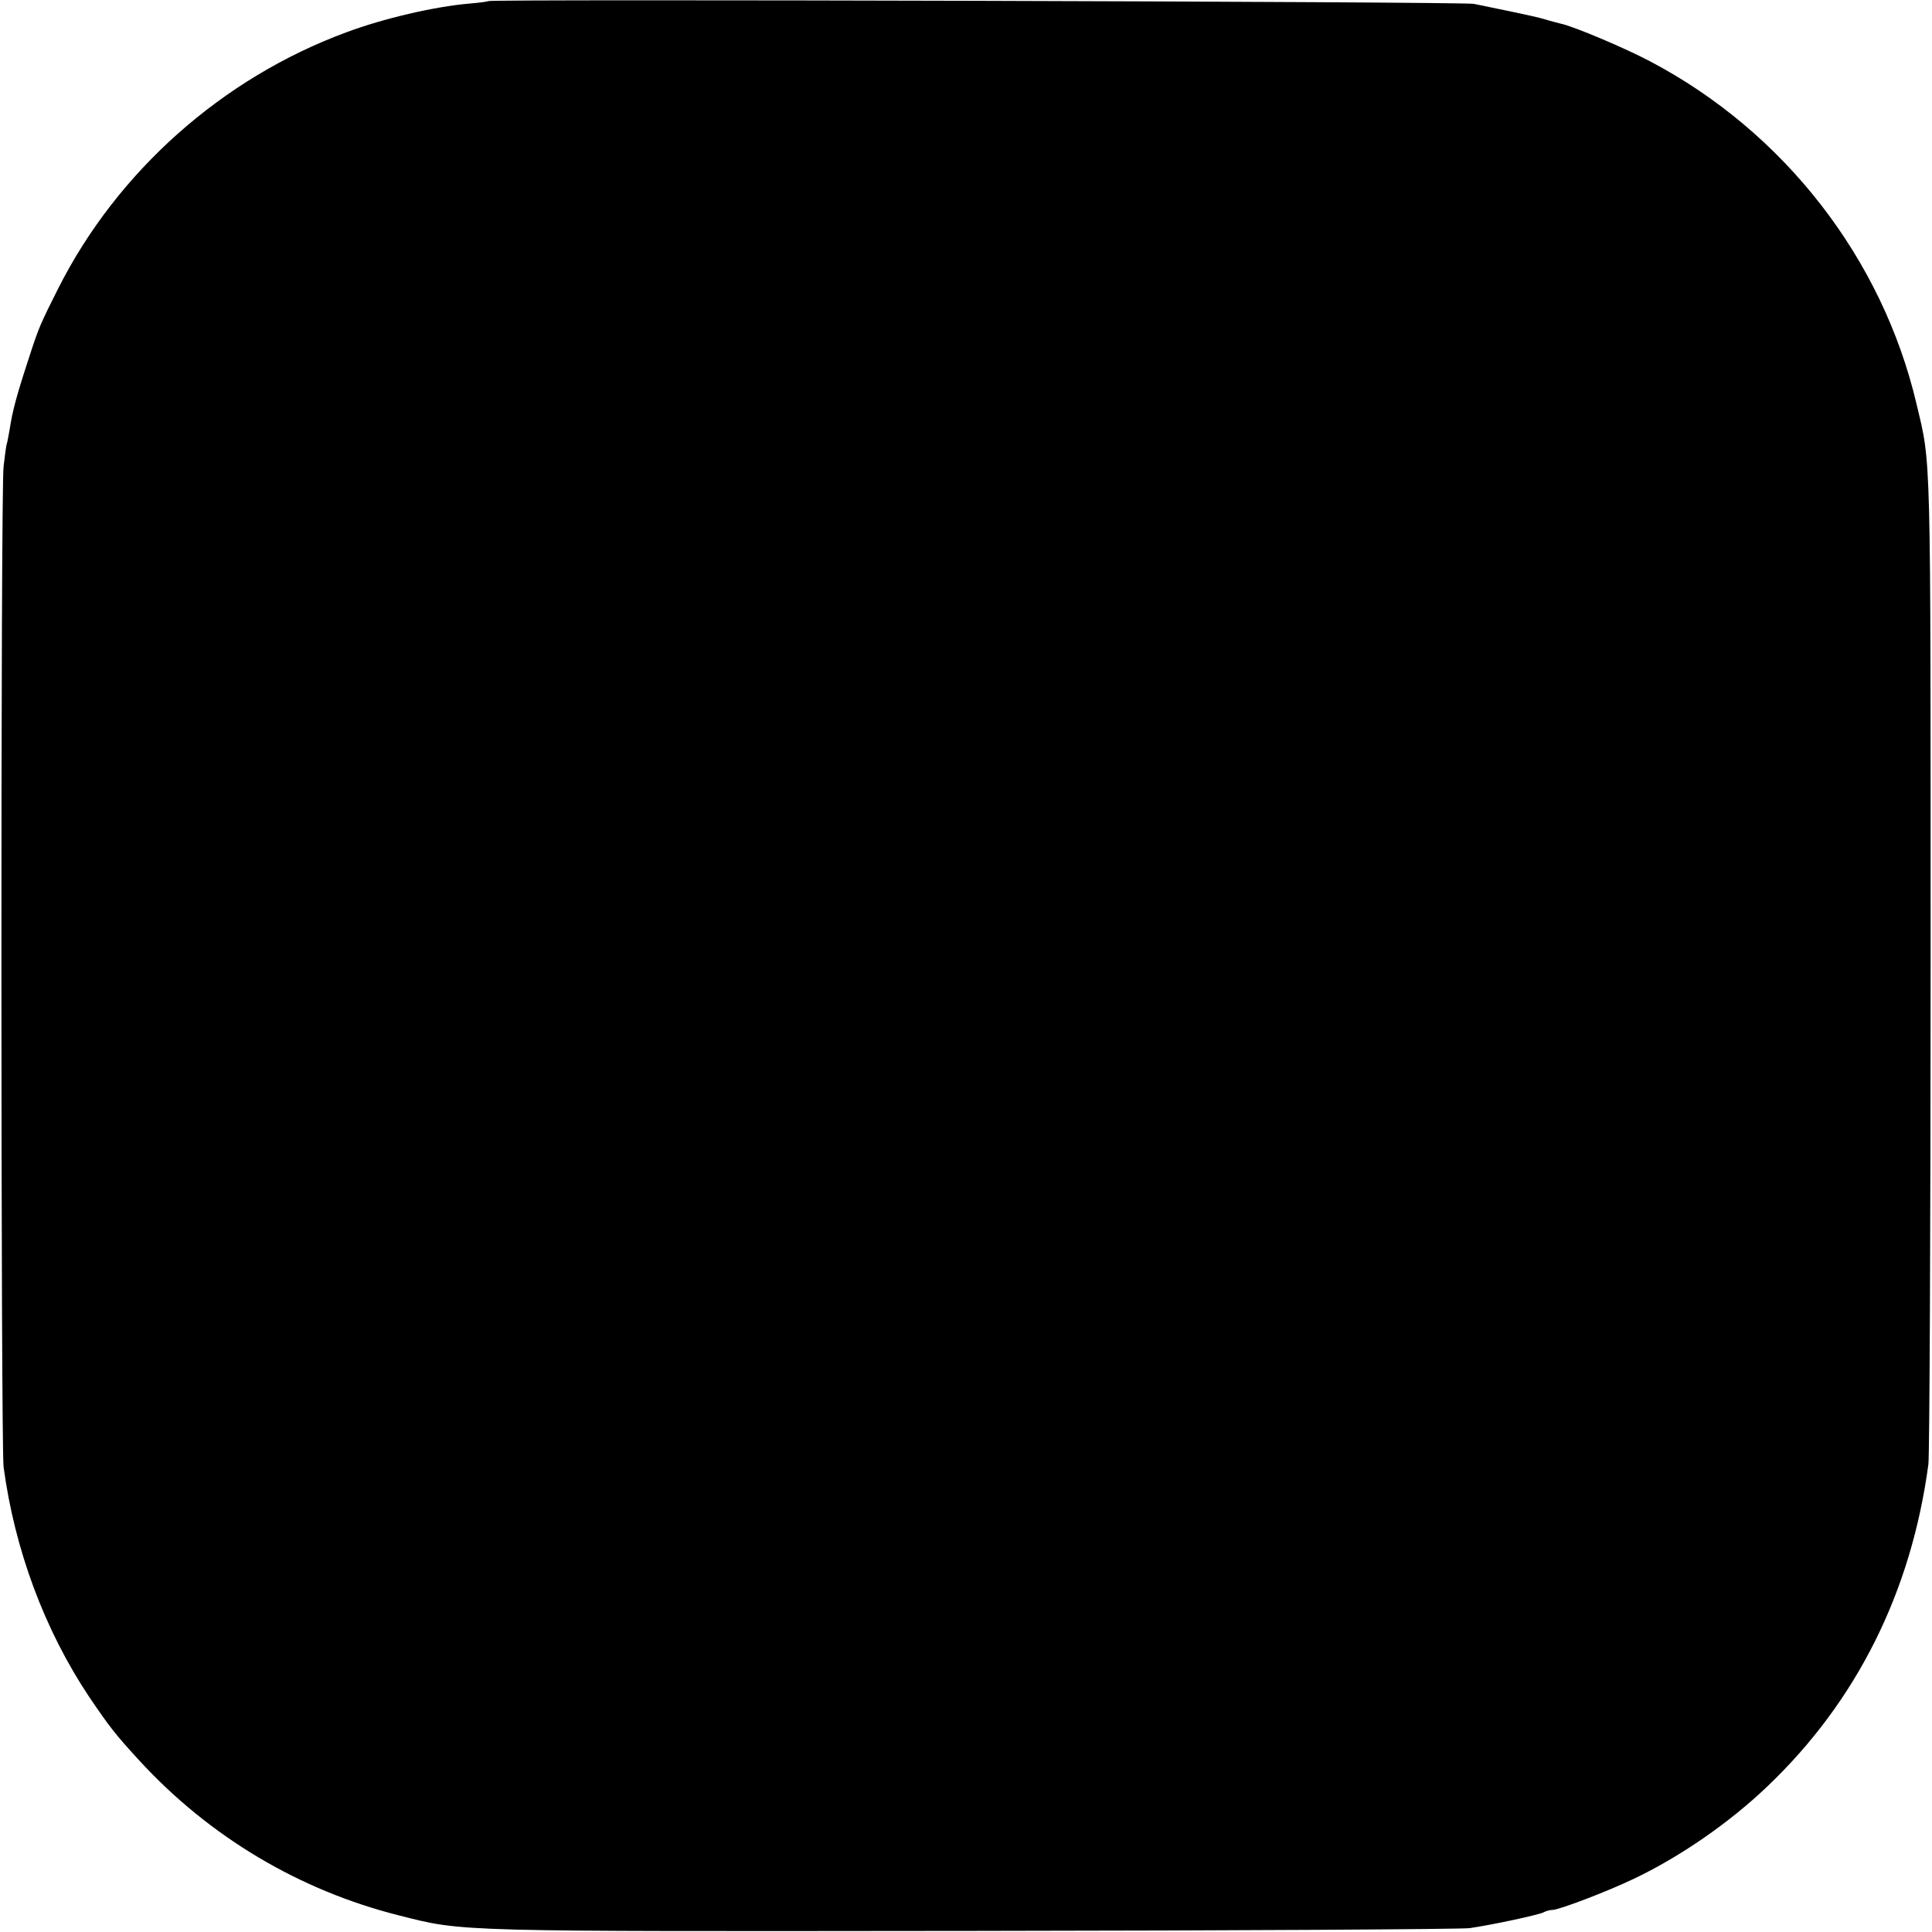
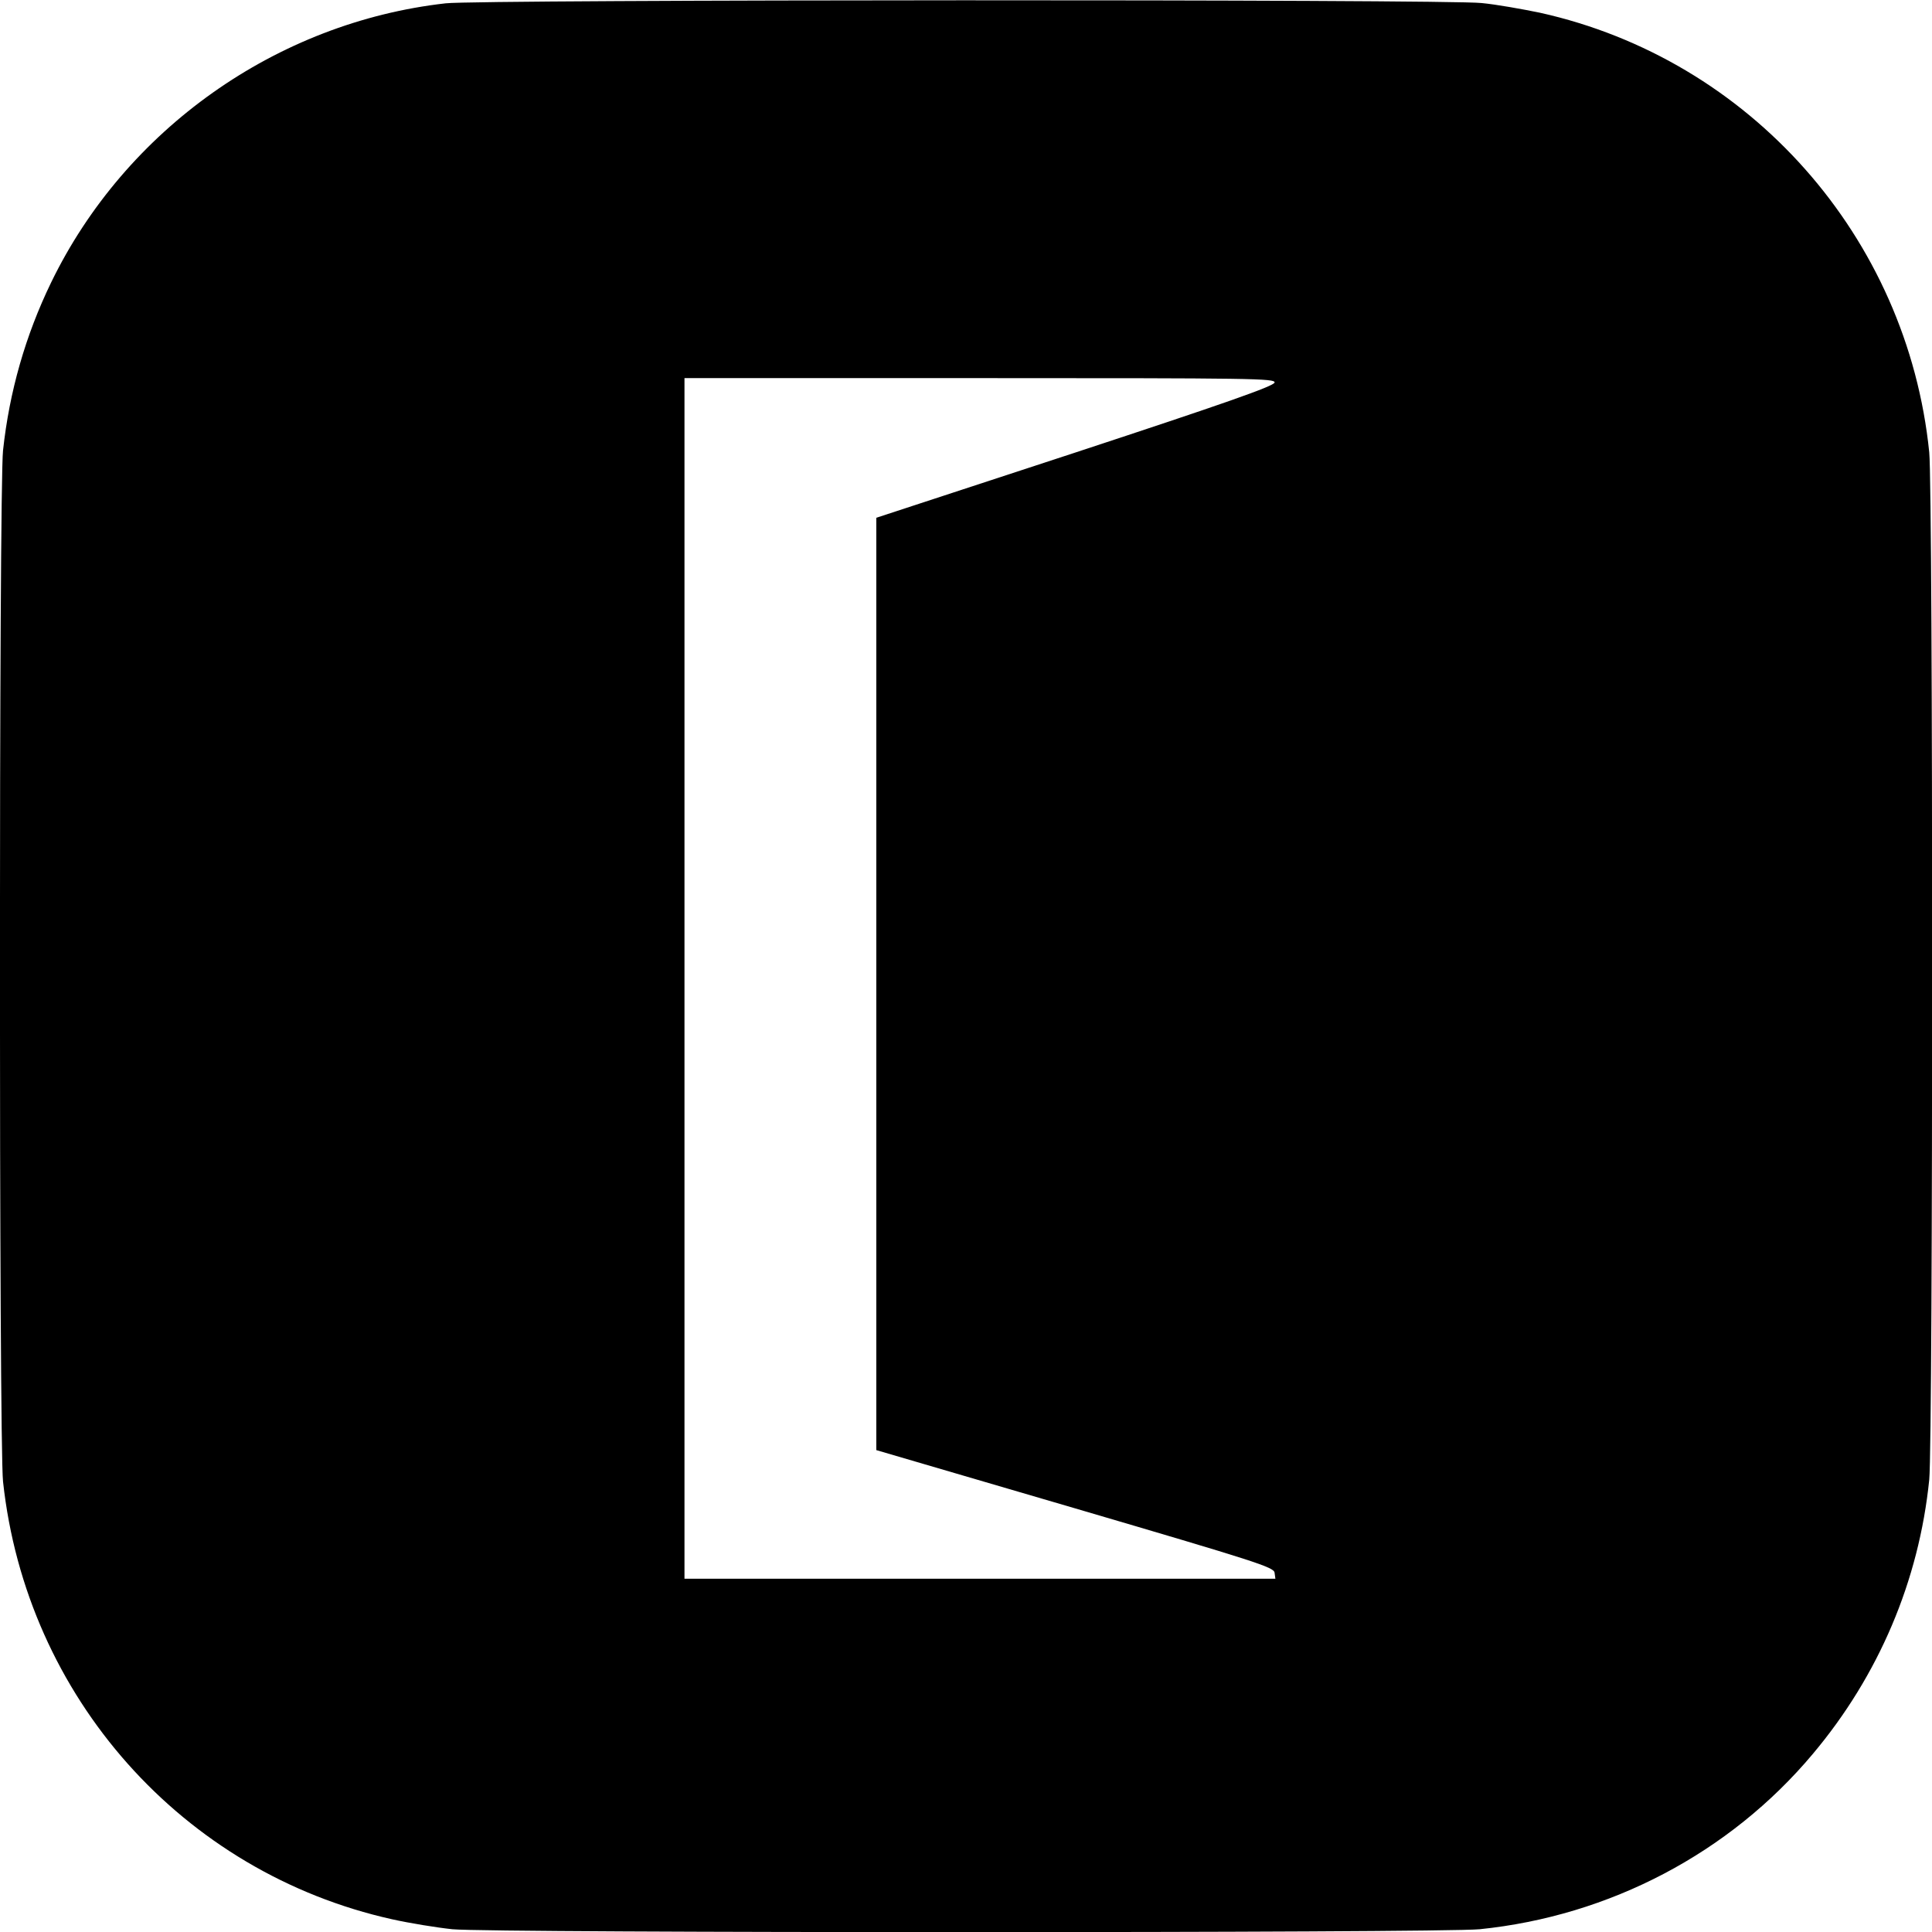
<svg xmlns="http://www.w3.org/2000/svg" version="1.0" width="700pt" height="700pt" viewBox="0 0 700 700" preserveAspectRatio="xMidYMid meet">
  <g transform="translate(0,700) scale(0.1,-0.1)" fill="#000000" stroke="none">
-     <path d="M1769 6996 c-2 -2 -33 -6 -69 -9 -127 -11 -311 -54 -445 -104 -450 -166 -830 -504 -1044 -928 -64 -127 -71 -143 -104 -245 -47 -143 -62 -199 -72 -266 -4 -21 -8 -46 -11 -54 -2 -8 -7 -44 -11 -80 -11 -87 -10 -3548 0 -3625 40 -299 148 -590 310 -833 74 -109 94 -135 182 -231 254 -276 579 -470 941 -561 237 -60 187 -58 2089 -56 957 1 1763 6 1790 10 88 13 249 48 267 57 9 5 24 9 33 9 23 0 197 66 293 112 167 79 347 203 486 336 323 308 521 704 583 1167 4 33 8 852 8 1820 0 1885 2 1797 -51 2021 -124 528 -480 986 -964 1241 -92 49 -280 128 -324 137 -11 3 -36 9 -55 15 -18 6 -77 19 -130 30 -53 11 -112 23 -131 27 -34 8 -3563 18 -3571 10z" />
+     <path d="M1615 6988 c-613 -69 -1161 -457 -1430 -1012 -93 -192 -151 -395 -174 -608 -15 -134 -15 -3602 0 -3736 84 -780 650 -1417 1410 -1586 63 -14 161 -30 218 -36 142 -14 3580 -14 3722 0 471 48 906 276 1207 635 239 284 385 628 422 994 14 142 14 3580 0 3722 -79 780 -649 1424 -1411 1593 -63 13 -158 30 -211 35 -122 14 -3636 13 -3753 -1z m3003 -1374 c-2 -13 -185 -77 -723 -254 l-720 -236 0 -1689 0 -1689 720 -211 c657 -193 720 -213 723 -233 l3 -22 -1070 0 -1071 0 0 2175 0 2175 1071 0 c989 0 1070 -1 1067 -16z" />
  </g>
</svg>
